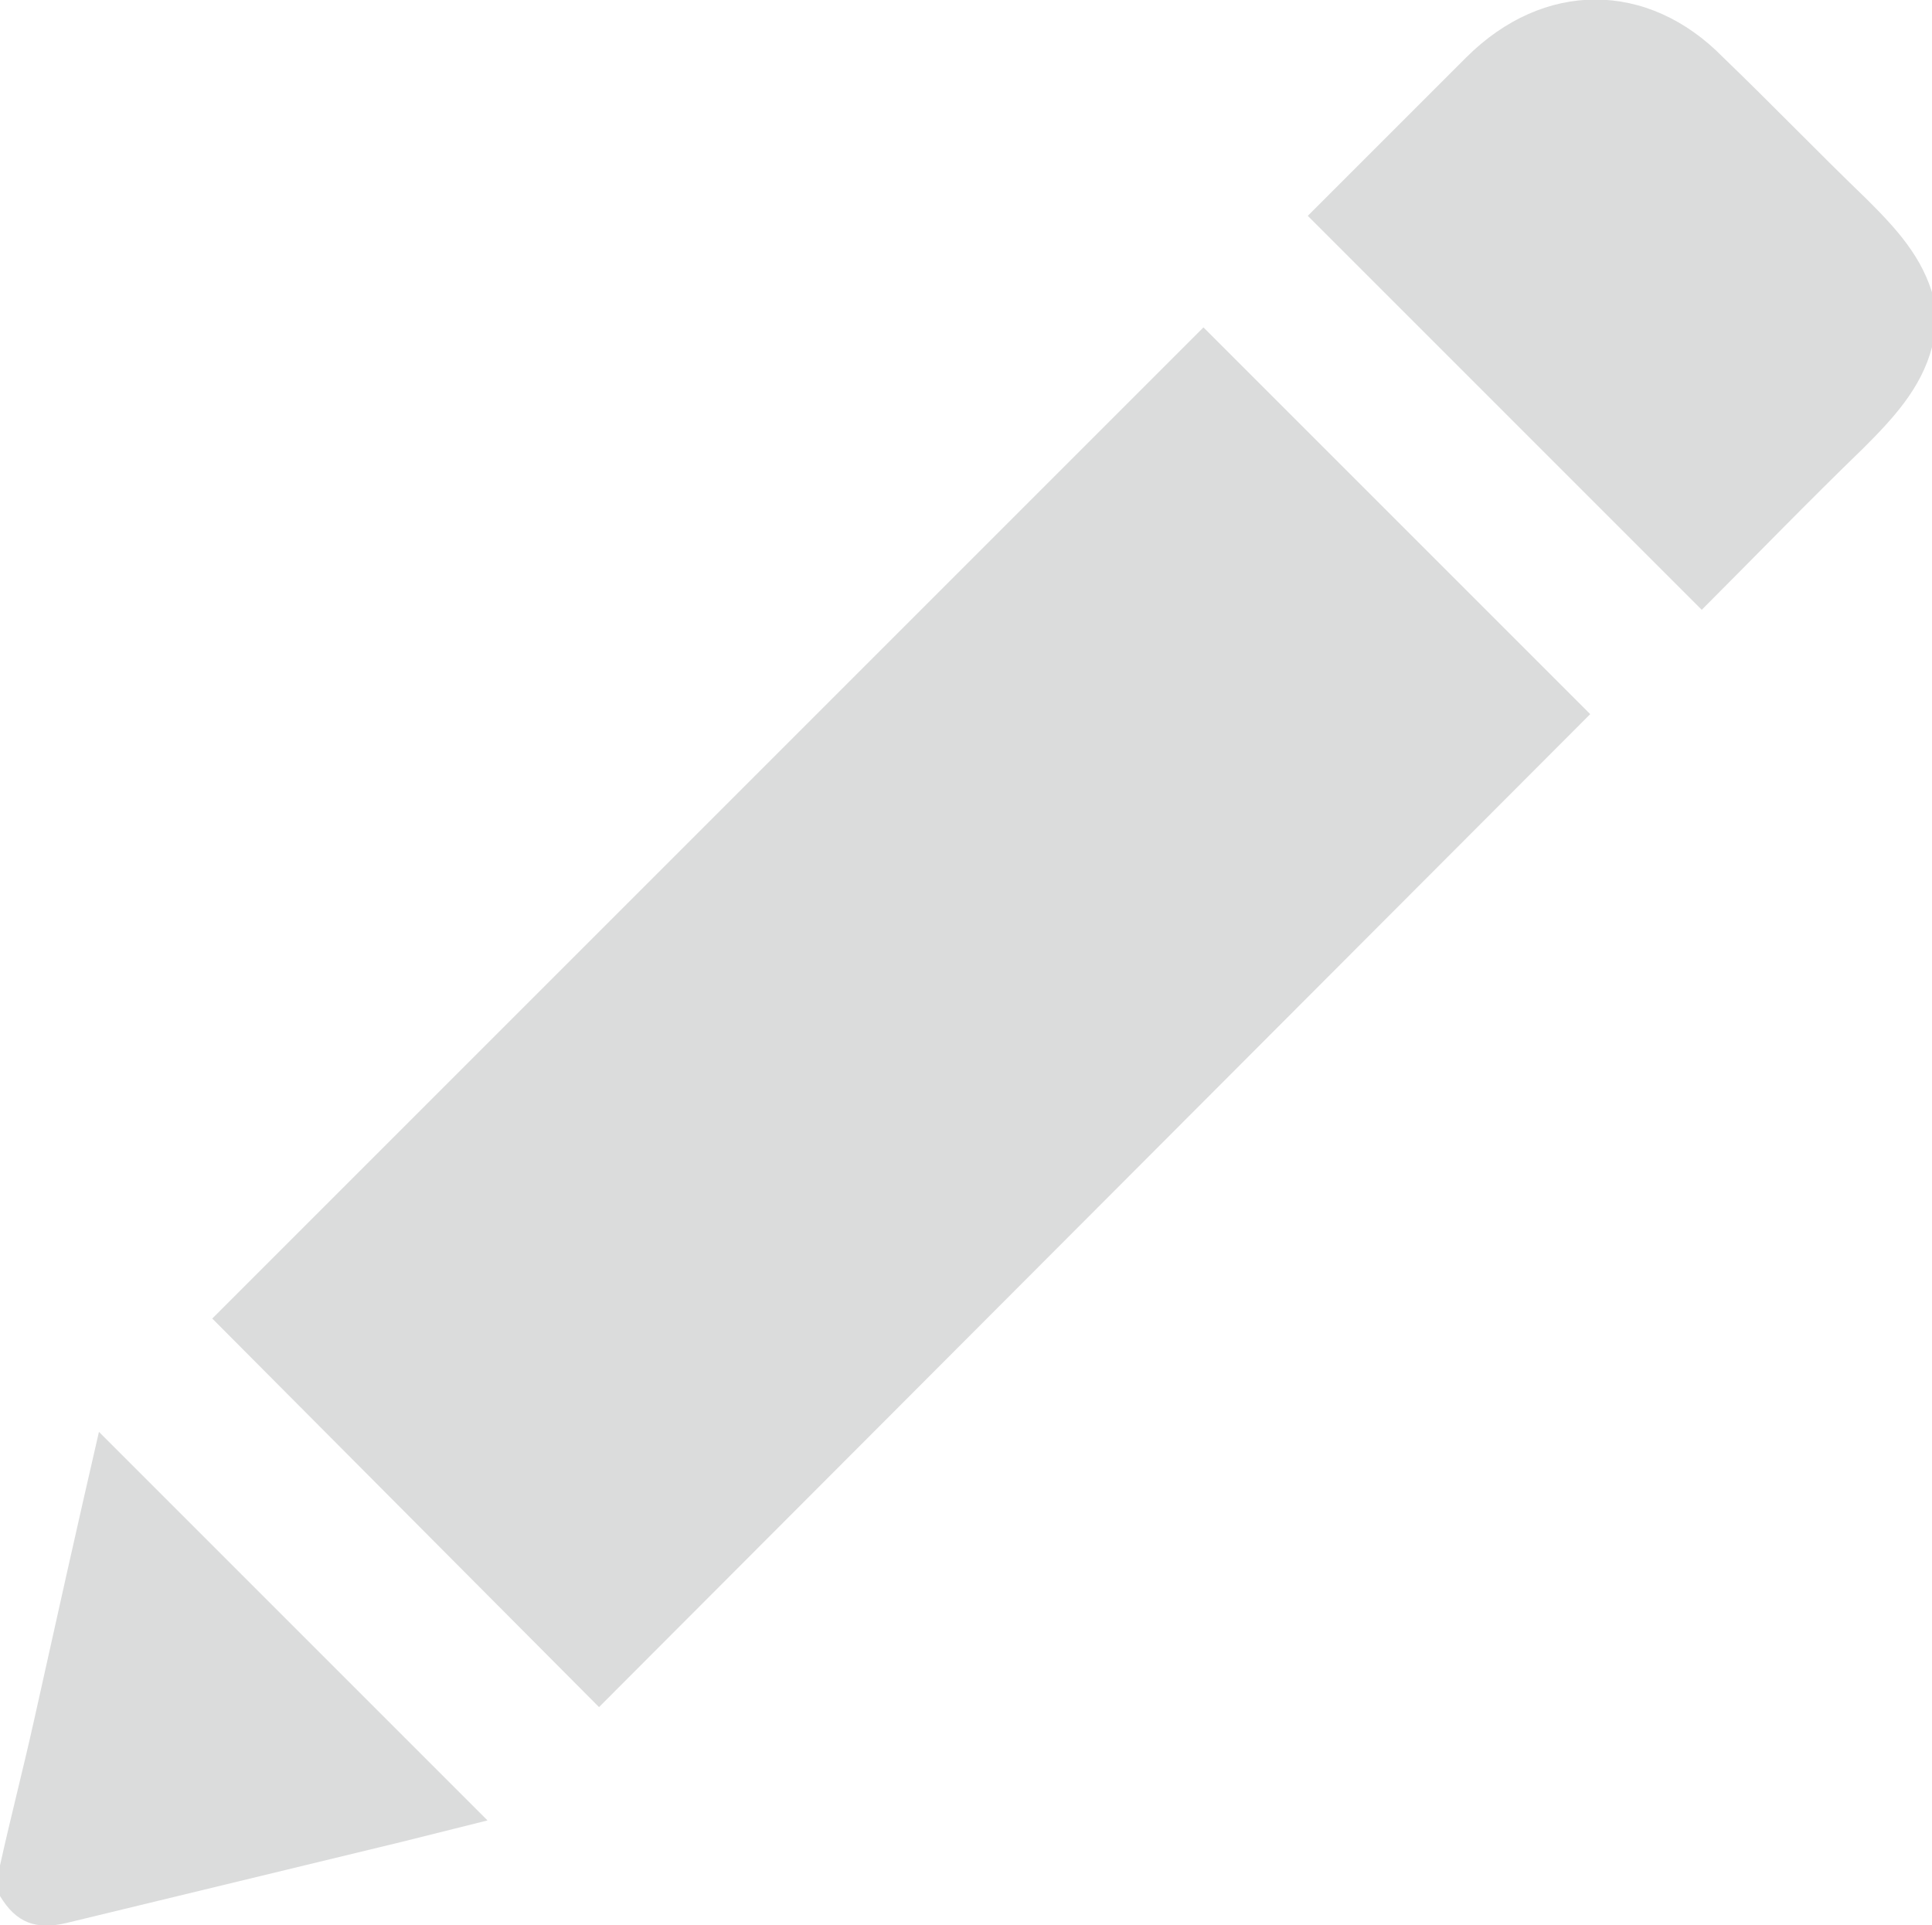
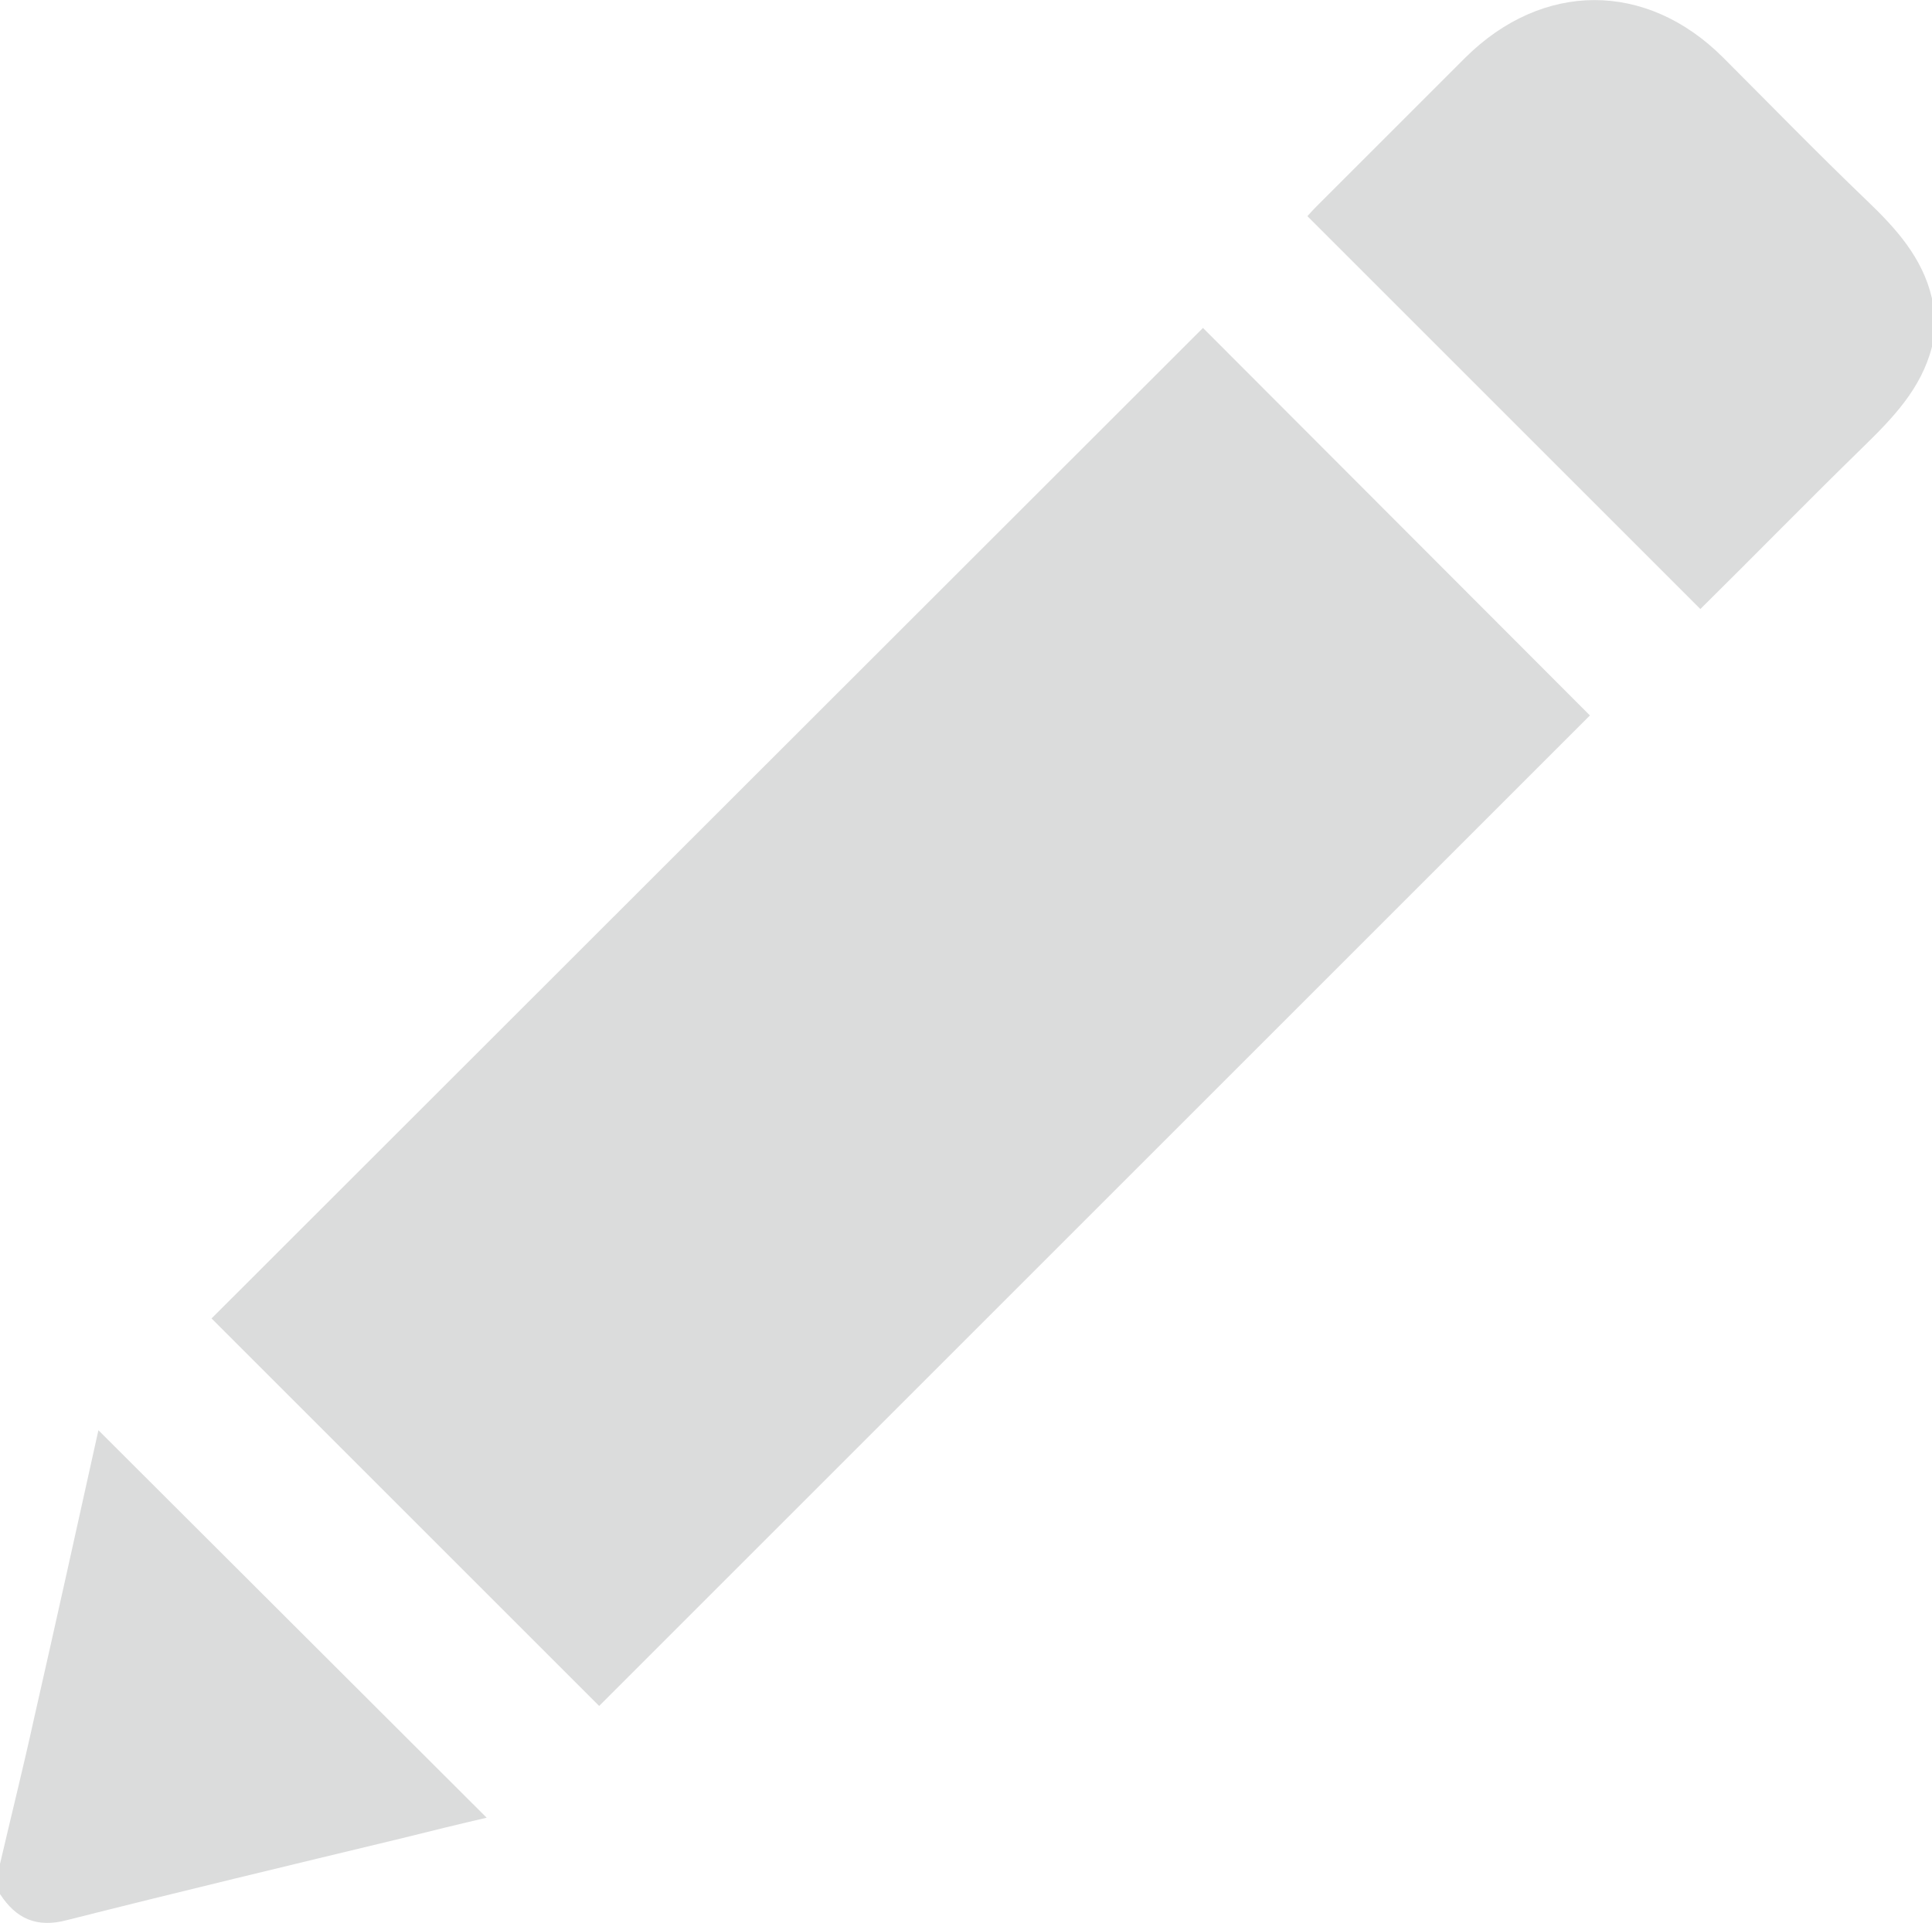
- <svg xmlns="http://www.w3.org/2000/svg" id="b" data-name="圖層 2" width="10.74" height="10.7" viewBox="0 0 10.74 10.7">
+ <svg xmlns="http://www.w3.org/2000/svg" id="b" data-name="圖層 2" width="28.86" height="28.73" viewBox="0 0 28.86 28.73">
  <defs>
    <style>
      .d {
        fill: #dbdcdc;
      }
    </style>
  </defs>
-   <g id="c" data-name="文字">
+   <g id="c" data-name="bar">
    <g>
-       <path class="d" d="M10.74,1.93c-.06,.23-.22,.4-.38,.56-.31,.3-.61,.61-.9,.9L7.27,1.2s.03-.03,.05-.05c.28-.28,.55-.55,.83-.83,.43-.43,1.01-.43,1.43,0,.27,.26,.53,.53,.8,.79,.16,.16,.31,.32,.37,.55v.27Z" />
-       <path class="d" d="M0,10.37c.06-.27,.13-.54,.19-.81,.12-.54,.24-1.08,.36-1.6l2.16,2.16-.48,.12c-.62,.15-1.24,.3-1.86,.45-.17,.04-.28,0-.37-.15v-.17Z" />
-       <path class="d" d="M6.69,1.82l2.15,2.15L3.33,9.49,1.18,7.33,6.69,1.82Z" />
+       <path class="d" d="M28.86,5.18c-.16,.63-.59,1.07-1.03,1.5-.83,.81-1.63,1.63-2.43,2.42l-5.87-5.87s.07-.08,.13-.14c.74-.74,1.49-1.49,2.23-2.23,1.15-1.14,2.7-1.15,3.85,0,.71,.71,1.41,1.43,2.14,2.13,.44,.42,.84,.86,.98,1.47v.73Z" />
+       <path class="d" d="M0,27.85c.17-.73,.35-1.45,.51-2.18,.33-1.45,.65-2.9,.96-4.3l5.8,5.79c-.39,.09-.84,.2-1.28,.31-1.66,.4-3.33,.8-4.99,1.22-.45,.12-.76-.02-1-.39v-.45Z" />
+       <path class="d" d="M17.97,4.9l5.78,5.79c-4.93,4.93-9.87,9.87-14.8,14.8l-5.79-5.79L17.97,4.9Z" />
    </g>
  </g>
</svg>
